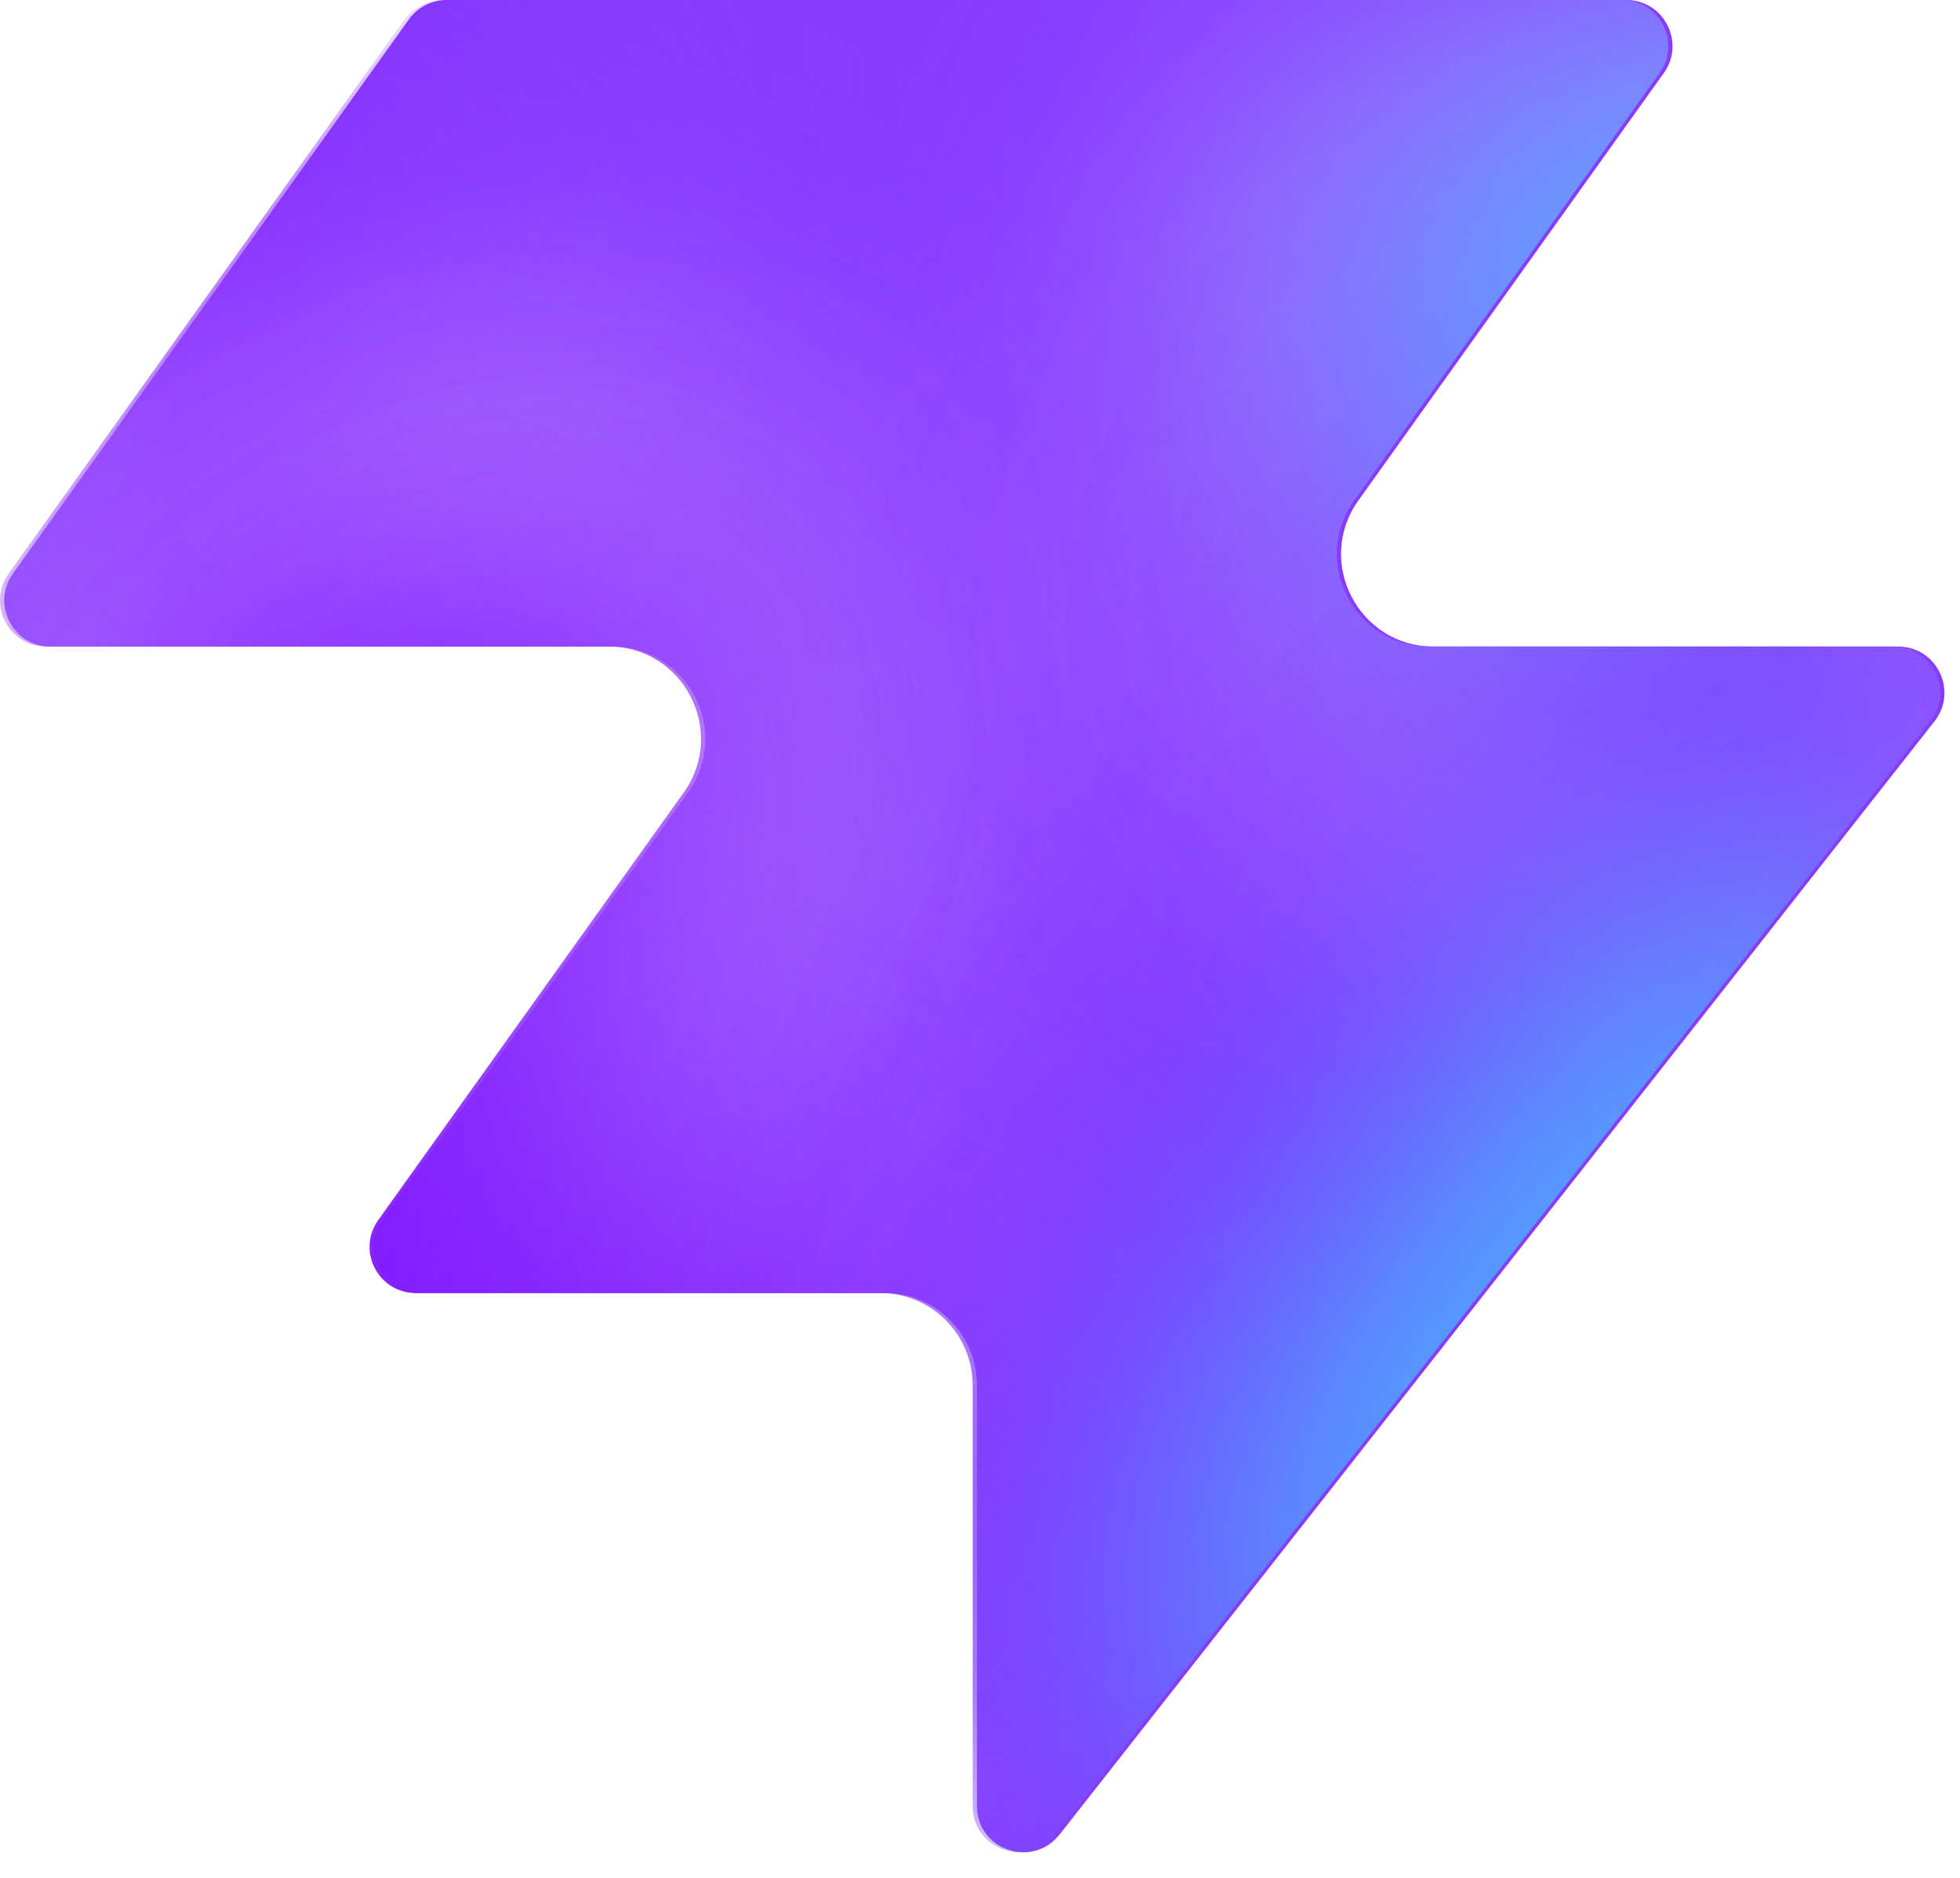
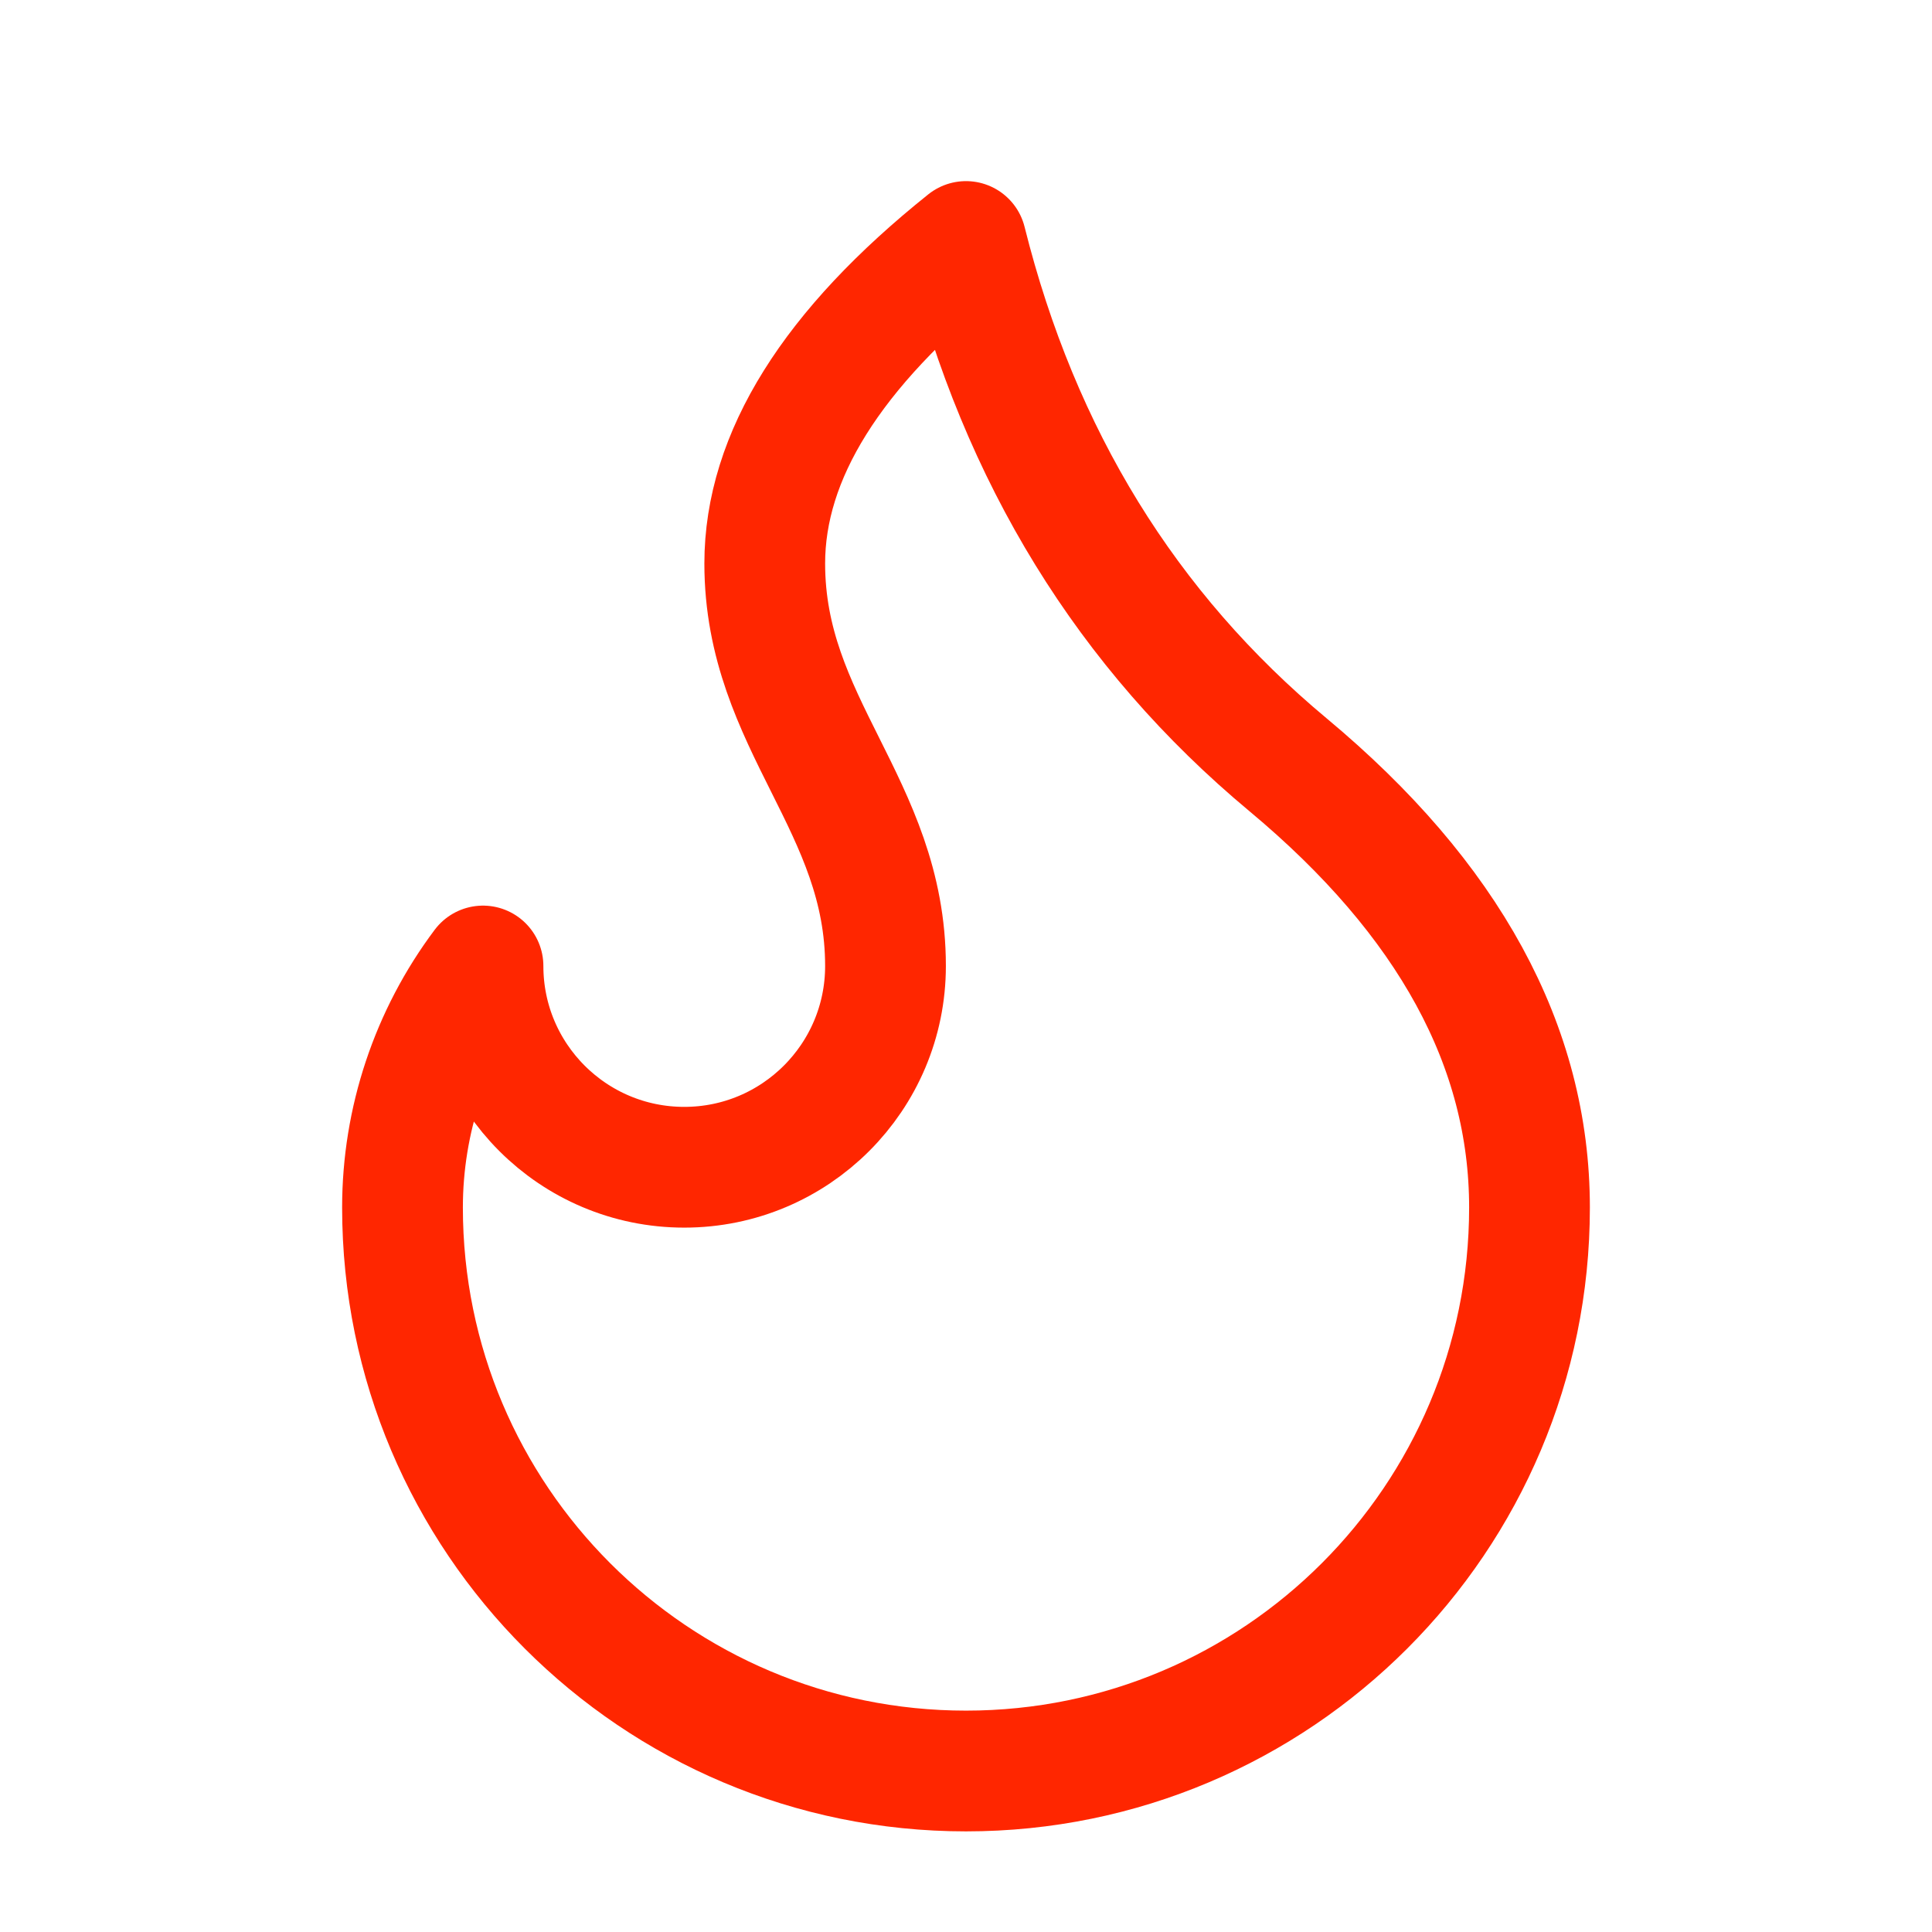
- <svg xmlns="http://www.w3.org/2000/svg" width="48" height="46" fill="none" viewBox="0 0 48 46">
-   <path fill="#863bff" d="M25.946 44.938c-.664.845-2.021.375-2.021-.698V33.937a2.26 2.26 0 0 0-2.262-2.262H10.287c-.92 0-1.456-1.04-.92-1.788l7.48-10.471c1.07-1.497 0-3.578-1.842-3.578H1.237c-.92 0-1.456-1.04-.92-1.788L10.013.474c.214-.297.556-.474.92-.474h28.894c.92 0 1.456 1.04.92 1.788l-7.48 10.471c-1.07 1.498 0 3.579 1.842 3.579h11.377c.943 0 1.473 1.088.89 1.83L25.947 44.94z" style="fill:#863bff;fill:color(display-p3 .525 .23 1);fill-opacity:1" />
-   <mask id="a" width="48" height="46" x="0" y="0" maskUnits="userSpaceOnUse" style="mask-type:alpha">
-     <path fill="#000" d="M25.842 44.938c-.664.844-2.021.375-2.021-.698V33.937a2.26 2.26 0 0 0-2.262-2.262H10.183c-.92 0-1.456-1.04-.92-1.788l7.48-10.471c1.07-1.498 0-3.579-1.842-3.579H1.133c-.92 0-1.456-1.04-.92-1.787L9.91.473c.214-.297.556-.474.92-.474h28.894c.92 0 1.456 1.04.92 1.788l-7.48 10.471c-1.07 1.498 0 3.578 1.842 3.578h11.377c.943 0 1.473 1.088.89 1.832L25.843 44.94z" style="fill:#000;fill-opacity:1" />
-   </mask>
-   <g mask="url(#a)">
-     <g filter="url(#b)">
-       <ellipse cx="5.508" cy="14.704" fill="#ede6ff" rx="5.508" ry="14.704" style="fill:#ede6ff;fill:color(display-p3 .927 .903 1);fill-opacity:1" transform="matrix(.00324 1 1 -.00324 -4.47 31.516)" />
-     </g>
-     <g filter="url(#c)">
-       <ellipse cx="10.399" cy="29.851" fill="#ede6ff" rx="10.399" ry="29.851" style="fill:#ede6ff;fill:color(display-p3 .927 .903 1);fill-opacity:1" transform="matrix(.00324 1 1 -.00324 -39.328 7.883)" />
-     </g>
-     <g filter="url(#d)">
-       <ellipse cx="5.508" cy="30.487" fill="#7e14ff" rx="5.508" ry="30.487" style="fill:#7e14ff;fill:color(display-p3 .492 .077 1);fill-opacity:1" transform="rotate(89.814 -25.913 -14.639)scale(1 -1)" />
-     </g>
-     <g filter="url(#e)">
-       <ellipse cx="5.508" cy="30.599" fill="#7e14ff" rx="5.508" ry="30.599" style="fill:#7e14ff;fill:color(display-p3 .492 .077 1);fill-opacity:1" transform="rotate(89.814 -32.644 -3.334)scale(1 -1)" />
-     </g>
-     <g filter="url(#f)">
-       <ellipse cx="5.508" cy="30.599" fill="#7e14ff" rx="5.508" ry="30.599" style="fill:#7e14ff;fill:color(display-p3 .492 .077 1);fill-opacity:1" transform="matrix(.00324 1 1 -.00324 -34.34 30.47)" />
-     </g>
-     <g filter="url(#g)">
-       <ellipse cx="14.072" cy="22.078" fill="#ede6ff" rx="14.072" ry="22.078" style="fill:#ede6ff;fill:color(display-p3 .927 .903 1);fill-opacity:1" transform="rotate(93.35 24.506 48.493)scale(-1 1)" />
-     </g>
-     <g filter="url(#h)">
-       <ellipse cx="3.47" cy="21.501" fill="#7e14ff" rx="3.47" ry="21.501" style="fill:#7e14ff;fill:color(display-p3 .492 .077 1);fill-opacity:1" transform="rotate(89.009 28.708 47.59)scale(-1 1)" />
-     </g>
-     <g filter="url(#i)">
-       <ellipse cx="3.47" cy="21.501" fill="#7e14ff" rx="3.47" ry="21.501" style="fill:#7e14ff;fill:color(display-p3 .492 .077 1);fill-opacity:1" transform="rotate(89.009 28.708 47.59)scale(-1 1)" />
-     </g>
-     <g filter="url(#j)">
-       <ellipse cx=".387" cy="8.972" fill="#7e14ff" rx="4.407" ry="29.108" style="fill:#7e14ff;fill:color(display-p3 .492 .077 1);fill-opacity:1" transform="rotate(39.51 .387 8.972)" />
-     </g>
-     <g filter="url(#k)">
-       <ellipse cx="47.523" cy="-6.092" fill="#7e14ff" rx="4.407" ry="29.108" style="fill:#7e14ff;fill:color(display-p3 .492 .077 1);fill-opacity:1" transform="rotate(37.892 47.523 -6.092)" />
-     </g>
-     <g filter="url(#l)">
-       <ellipse cx="41.412" cy="6.333" fill="#47bfff" rx="5.971" ry="9.665" style="fill:#47bfff;fill:color(display-p3 .28 .748 1);fill-opacity:1" transform="rotate(37.892 41.412 6.333)" />
-     </g>
-     <g filter="url(#m)">
-       <ellipse cx="-1.879" cy="38.332" fill="#7e14ff" rx="4.407" ry="29.108" style="fill:#7e14ff;fill:color(display-p3 .492 .077 1);fill-opacity:1" transform="rotate(37.892 -1.88 38.332)" />
-     </g>
-     <g filter="url(#n)">
-       <ellipse cx="-1.879" cy="38.332" fill="#7e14ff" rx="4.407" ry="29.108" style="fill:#7e14ff;fill:color(display-p3 .492 .077 1);fill-opacity:1" transform="rotate(37.892 -1.88 38.332)" />
-     </g>
-     <g filter="url(#o)">
-       <ellipse cx="35.651" cy="29.907" fill="#7e14ff" rx="4.407" ry="29.108" style="fill:#7e14ff;fill:color(display-p3 .492 .077 1);fill-opacity:1" transform="rotate(37.892 35.651 29.907)" />
-     </g>
-     <g filter="url(#p)">
-       <ellipse cx="38.418" cy="32.4" fill="#47bfff" rx="5.971" ry="15.297" style="fill:#47bfff;fill:color(display-p3 .28 .748 1);fill-opacity:1" transform="rotate(37.892 38.418 32.4)" />
-     </g>
-   </g>
-   <defs>
-     <filter id="b" width="60.045" height="41.654" x="-19.77" y="16.149" color-interpolation-filters="sRGB" filterUnits="userSpaceOnUse">
-       <feFlood flood-opacity="0" result="BackgroundImageFix" />
-       <feBlend in="SourceGraphic" in2="BackgroundImageFix" result="shape" />
-       <feGaussianBlur result="effect1_foregroundBlur_2002_17158" stdDeviation="7.659" />
-     </filter>
-     <filter id="c" width="90.34" height="51.437" x="-54.613" y="-7.533" color-interpolation-filters="sRGB" filterUnits="userSpaceOnUse">
-       <feFlood flood-opacity="0" result="BackgroundImageFix" />
-       <feBlend in="SourceGraphic" in2="BackgroundImageFix" result="shape" />
-       <feGaussianBlur result="effect1_foregroundBlur_2002_17158" stdDeviation="7.659" />
-     </filter>
-     <filter id="d" width="79.355" height="29.4" x="-49.64" y="2.03" color-interpolation-filters="sRGB" filterUnits="userSpaceOnUse">
-       <feFlood flood-opacity="0" result="BackgroundImageFix" />
-       <feBlend in="SourceGraphic" in2="BackgroundImageFix" result="shape" />
-       <feGaussianBlur result="effect1_foregroundBlur_2002_17158" stdDeviation="4.596" />
-     </filter>
-     <filter id="e" width="79.579" height="29.4" x="-45.045" y="20.029" color-interpolation-filters="sRGB" filterUnits="userSpaceOnUse">
-       <feFlood flood-opacity="0" result="BackgroundImageFix" />
-       <feBlend in="SourceGraphic" in2="BackgroundImageFix" result="shape" />
-       <feGaussianBlur result="effect1_foregroundBlur_2002_17158" stdDeviation="4.596" />
-     </filter>
-     <filter id="f" width="79.579" height="29.4" x="-43.513" y="21.178" color-interpolation-filters="sRGB" filterUnits="userSpaceOnUse">
-       <feFlood flood-opacity="0" result="BackgroundImageFix" />
-       <feBlend in="SourceGraphic" in2="BackgroundImageFix" result="shape" />
-       <feGaussianBlur result="effect1_foregroundBlur_2002_17158" stdDeviation="4.596" />
-     </filter>
-     <filter id="g" width="74.749" height="58.852" x="15.756" y="-17.901" color-interpolation-filters="sRGB" filterUnits="userSpaceOnUse">
-       <feFlood flood-opacity="0" result="BackgroundImageFix" />
-       <feBlend in="SourceGraphic" in2="BackgroundImageFix" result="shape" />
-       <feGaussianBlur result="effect1_foregroundBlur_2002_17158" stdDeviation="7.659" />
-     </filter>
-     <filter id="h" width="61.377" height="25.362" x="23.548" y="2.284" color-interpolation-filters="sRGB" filterUnits="userSpaceOnUse">
-       <feFlood flood-opacity="0" result="BackgroundImageFix" />
-       <feBlend in="SourceGraphic" in2="BackgroundImageFix" result="shape" />
-       <feGaussianBlur result="effect1_foregroundBlur_2002_17158" stdDeviation="4.596" />
-     </filter>
-     <filter id="i" width="61.377" height="25.362" x="23.548" y="2.284" color-interpolation-filters="sRGB" filterUnits="userSpaceOnUse">
-       <feFlood flood-opacity="0" result="BackgroundImageFix" />
-       <feBlend in="SourceGraphic" in2="BackgroundImageFix" result="shape" />
-       <feGaussianBlur result="effect1_foregroundBlur_2002_17158" stdDeviation="4.596" />
-     </filter>
-     <filter id="j" width="56.045" height="63.649" x="-27.636" y="-22.853" color-interpolation-filters="sRGB" filterUnits="userSpaceOnUse">
-       <feFlood flood-opacity="0" result="BackgroundImageFix" />
-       <feBlend in="SourceGraphic" in2="BackgroundImageFix" result="shape" />
-       <feGaussianBlur result="effect1_foregroundBlur_2002_17158" stdDeviation="4.596" />
-     </filter>
-     <filter id="k" width="54.814" height="64.646" x="20.116" y="-38.415" color-interpolation-filters="sRGB" filterUnits="userSpaceOnUse">
-       <feFlood flood-opacity="0" result="BackgroundImageFix" />
-       <feBlend in="SourceGraphic" in2="BackgroundImageFix" result="shape" />
-       <feGaussianBlur result="effect1_foregroundBlur_2002_17158" stdDeviation="4.596" />
-     </filter>
-     <filter id="l" width="33.541" height="35.313" x="24.641" y="-11.323" color-interpolation-filters="sRGB" filterUnits="userSpaceOnUse">
-       <feFlood flood-opacity="0" result="BackgroundImageFix" />
-       <feBlend in="SourceGraphic" in2="BackgroundImageFix" result="shape" />
-       <feGaussianBlur result="effect1_foregroundBlur_2002_17158" stdDeviation="4.596" />
-     </filter>
-     <filter id="m" width="54.814" height="64.646" x="-29.286" y="6.009" color-interpolation-filters="sRGB" filterUnits="userSpaceOnUse">
-       <feFlood flood-opacity="0" result="BackgroundImageFix" />
-       <feBlend in="SourceGraphic" in2="BackgroundImageFix" result="shape" />
-       <feGaussianBlur result="effect1_foregroundBlur_2002_17158" stdDeviation="4.596" />
-     </filter>
-     <filter id="n" width="54.814" height="64.646" x="-29.286" y="6.009" color-interpolation-filters="sRGB" filterUnits="userSpaceOnUse">
-       <feFlood flood-opacity="0" result="BackgroundImageFix" />
-       <feBlend in="SourceGraphic" in2="BackgroundImageFix" result="shape" />
-       <feGaussianBlur result="effect1_foregroundBlur_2002_17158" stdDeviation="4.596" />
-     </filter>
-     <filter id="o" width="54.814" height="64.646" x="8.244" y="-2.416" color-interpolation-filters="sRGB" filterUnits="userSpaceOnUse">
-       <feFlood flood-opacity="0" result="BackgroundImageFix" />
-       <feBlend in="SourceGraphic" in2="BackgroundImageFix" result="shape" />
-       <feGaussianBlur result="effect1_foregroundBlur_2002_17158" stdDeviation="4.596" />
-     </filter>
-     <filter id="p" width="39.409" height="43.623" x="18.713" y="10.588" color-interpolation-filters="sRGB" filterUnits="userSpaceOnUse">
-       <feFlood flood-opacity="0" result="BackgroundImageFix" />
-       <feBlend in="SourceGraphic" in2="BackgroundImageFix" result="shape" />
-       <feGaussianBlur result="effect1_foregroundBlur_2002_17158" stdDeviation="4.596" />
-     </filter>
-   </defs>
+ <svg xmlns="http://www.w3.org/2000/svg" width="24" height="24" viewBox="0 0 24 24" fill="none" stroke="#ff2600" stroke-width="1.5" stroke-linecap="round" stroke-linejoin="round" class="lucide lucide-flame-icon lucide-flame">
+   <path d="M12 3q1 4 4 6.5t3 5.5a1 1 0 0 1-14 0 5 5 0 0 1 1-3 1 1 0 0 0 5 0c0-2-1.5-3-1.5-5q0-2 2.5-4" />
</svg>
